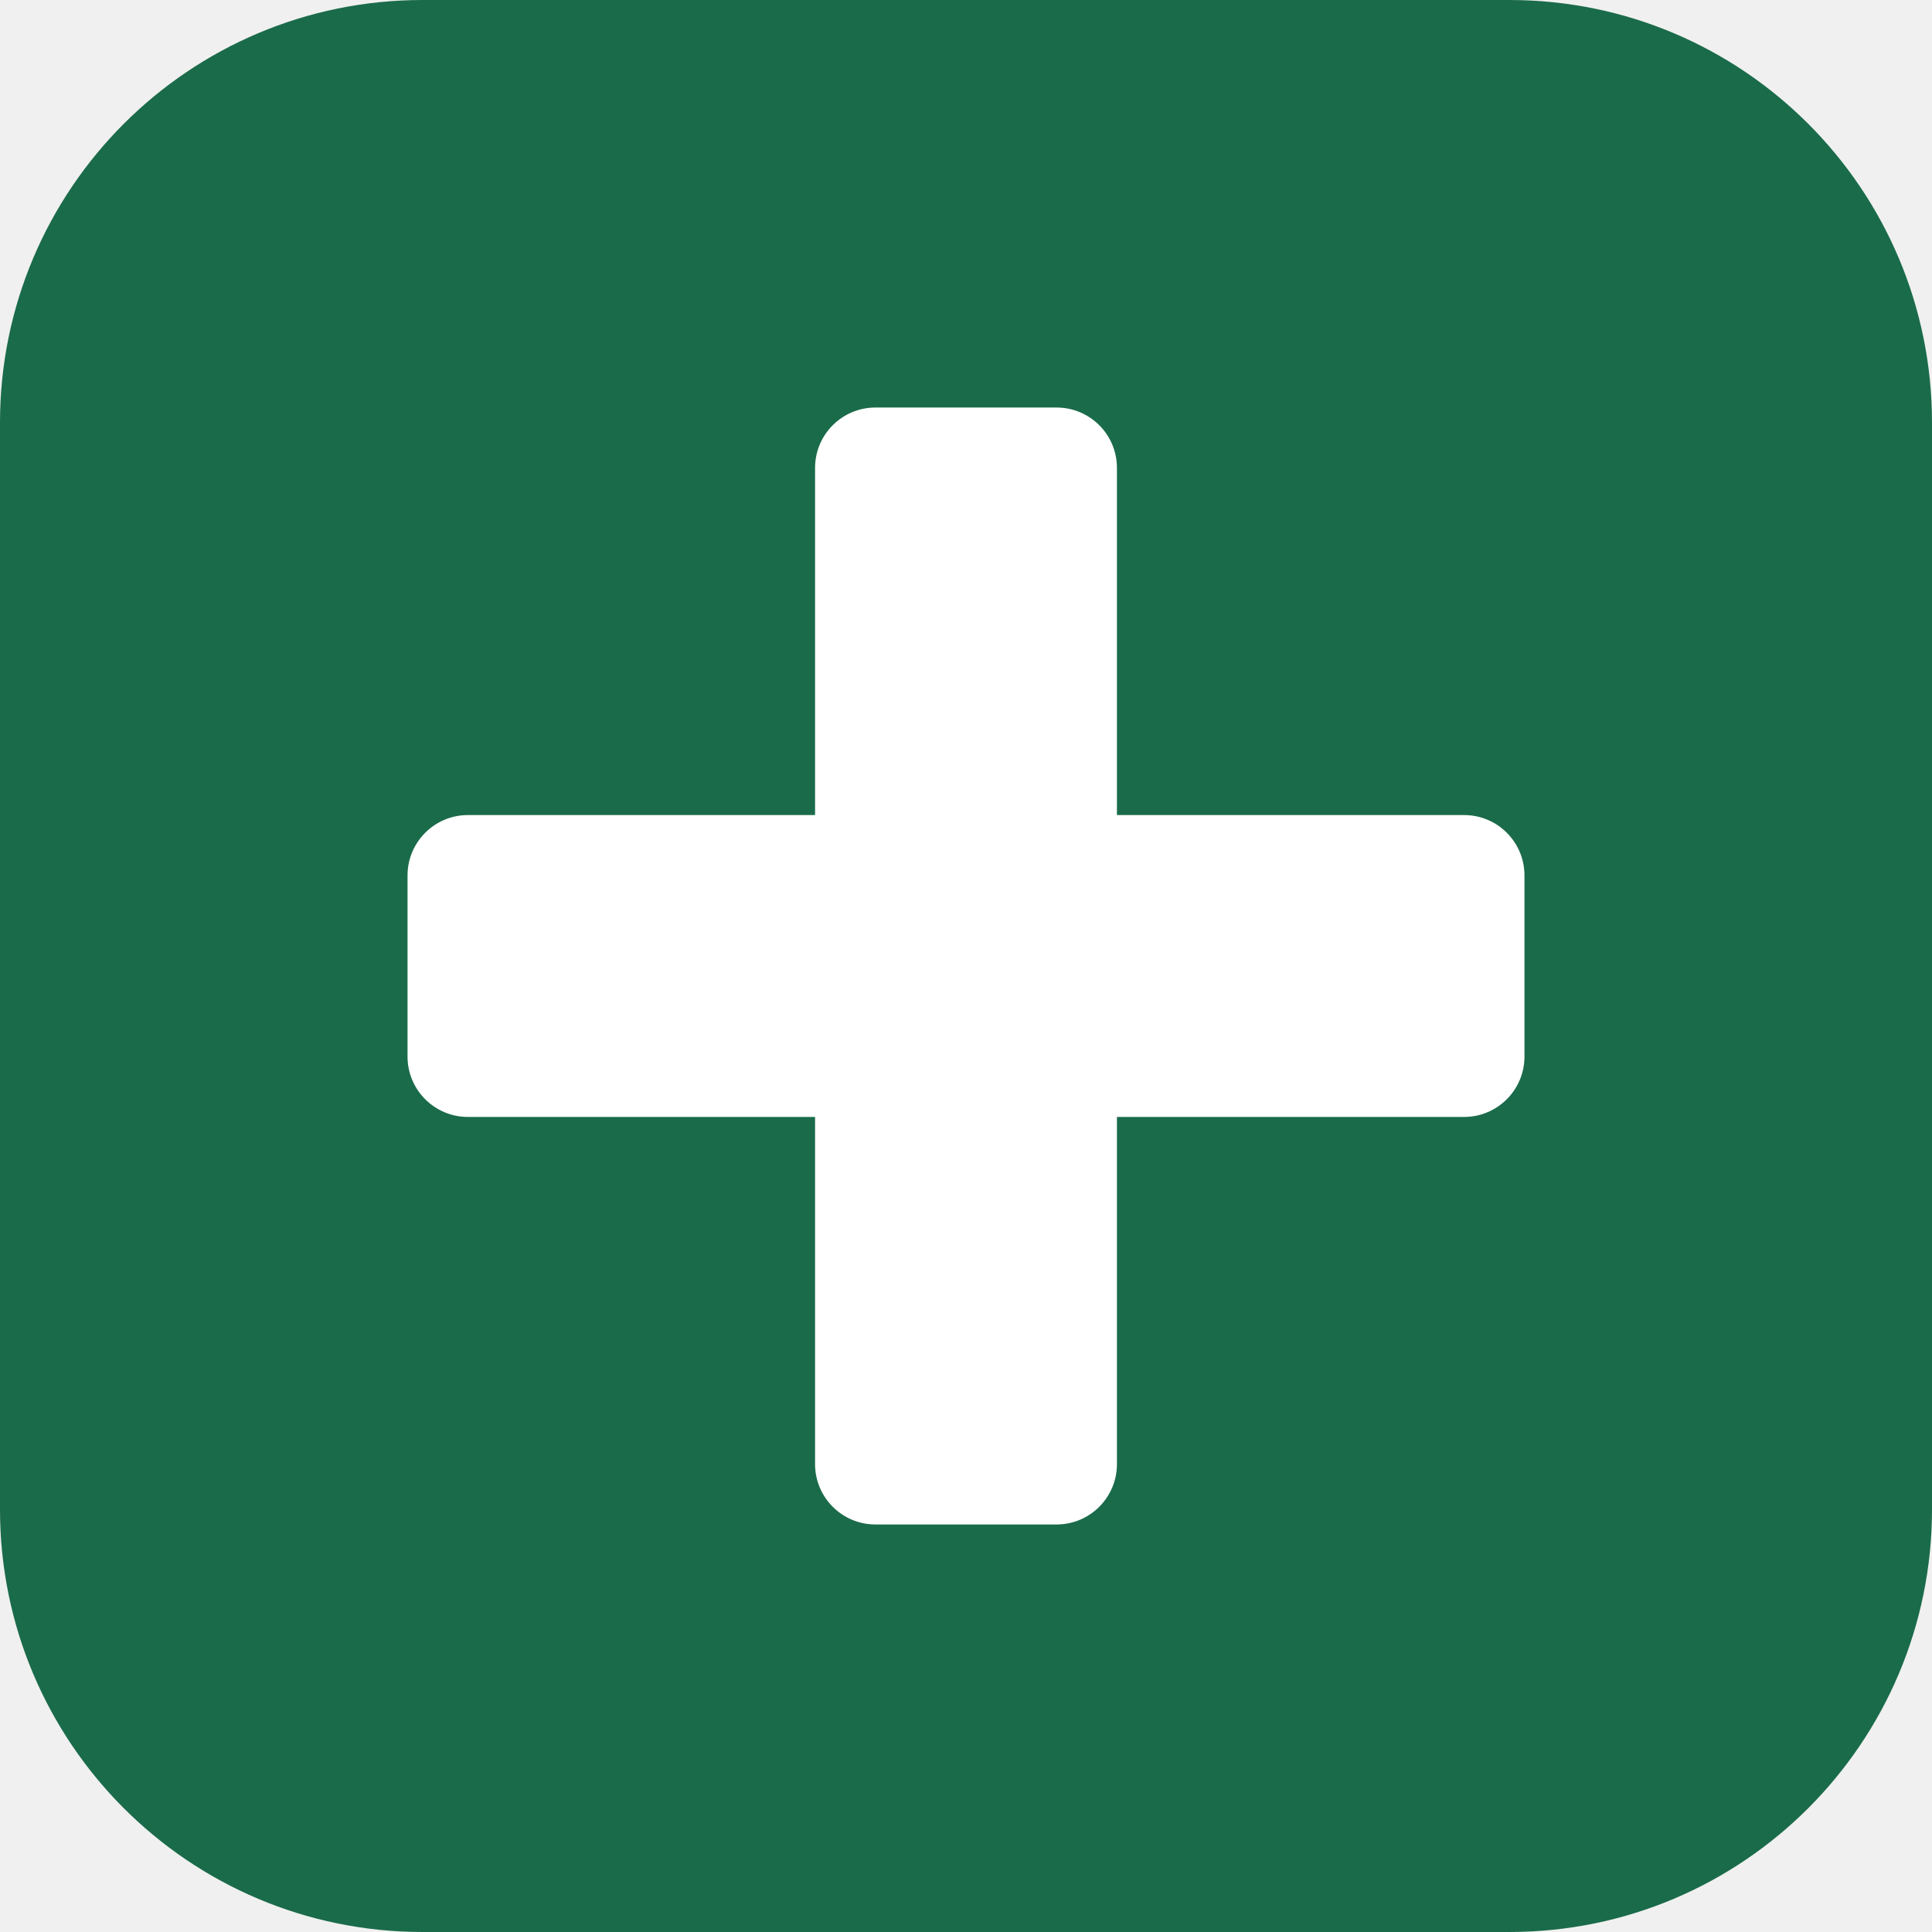
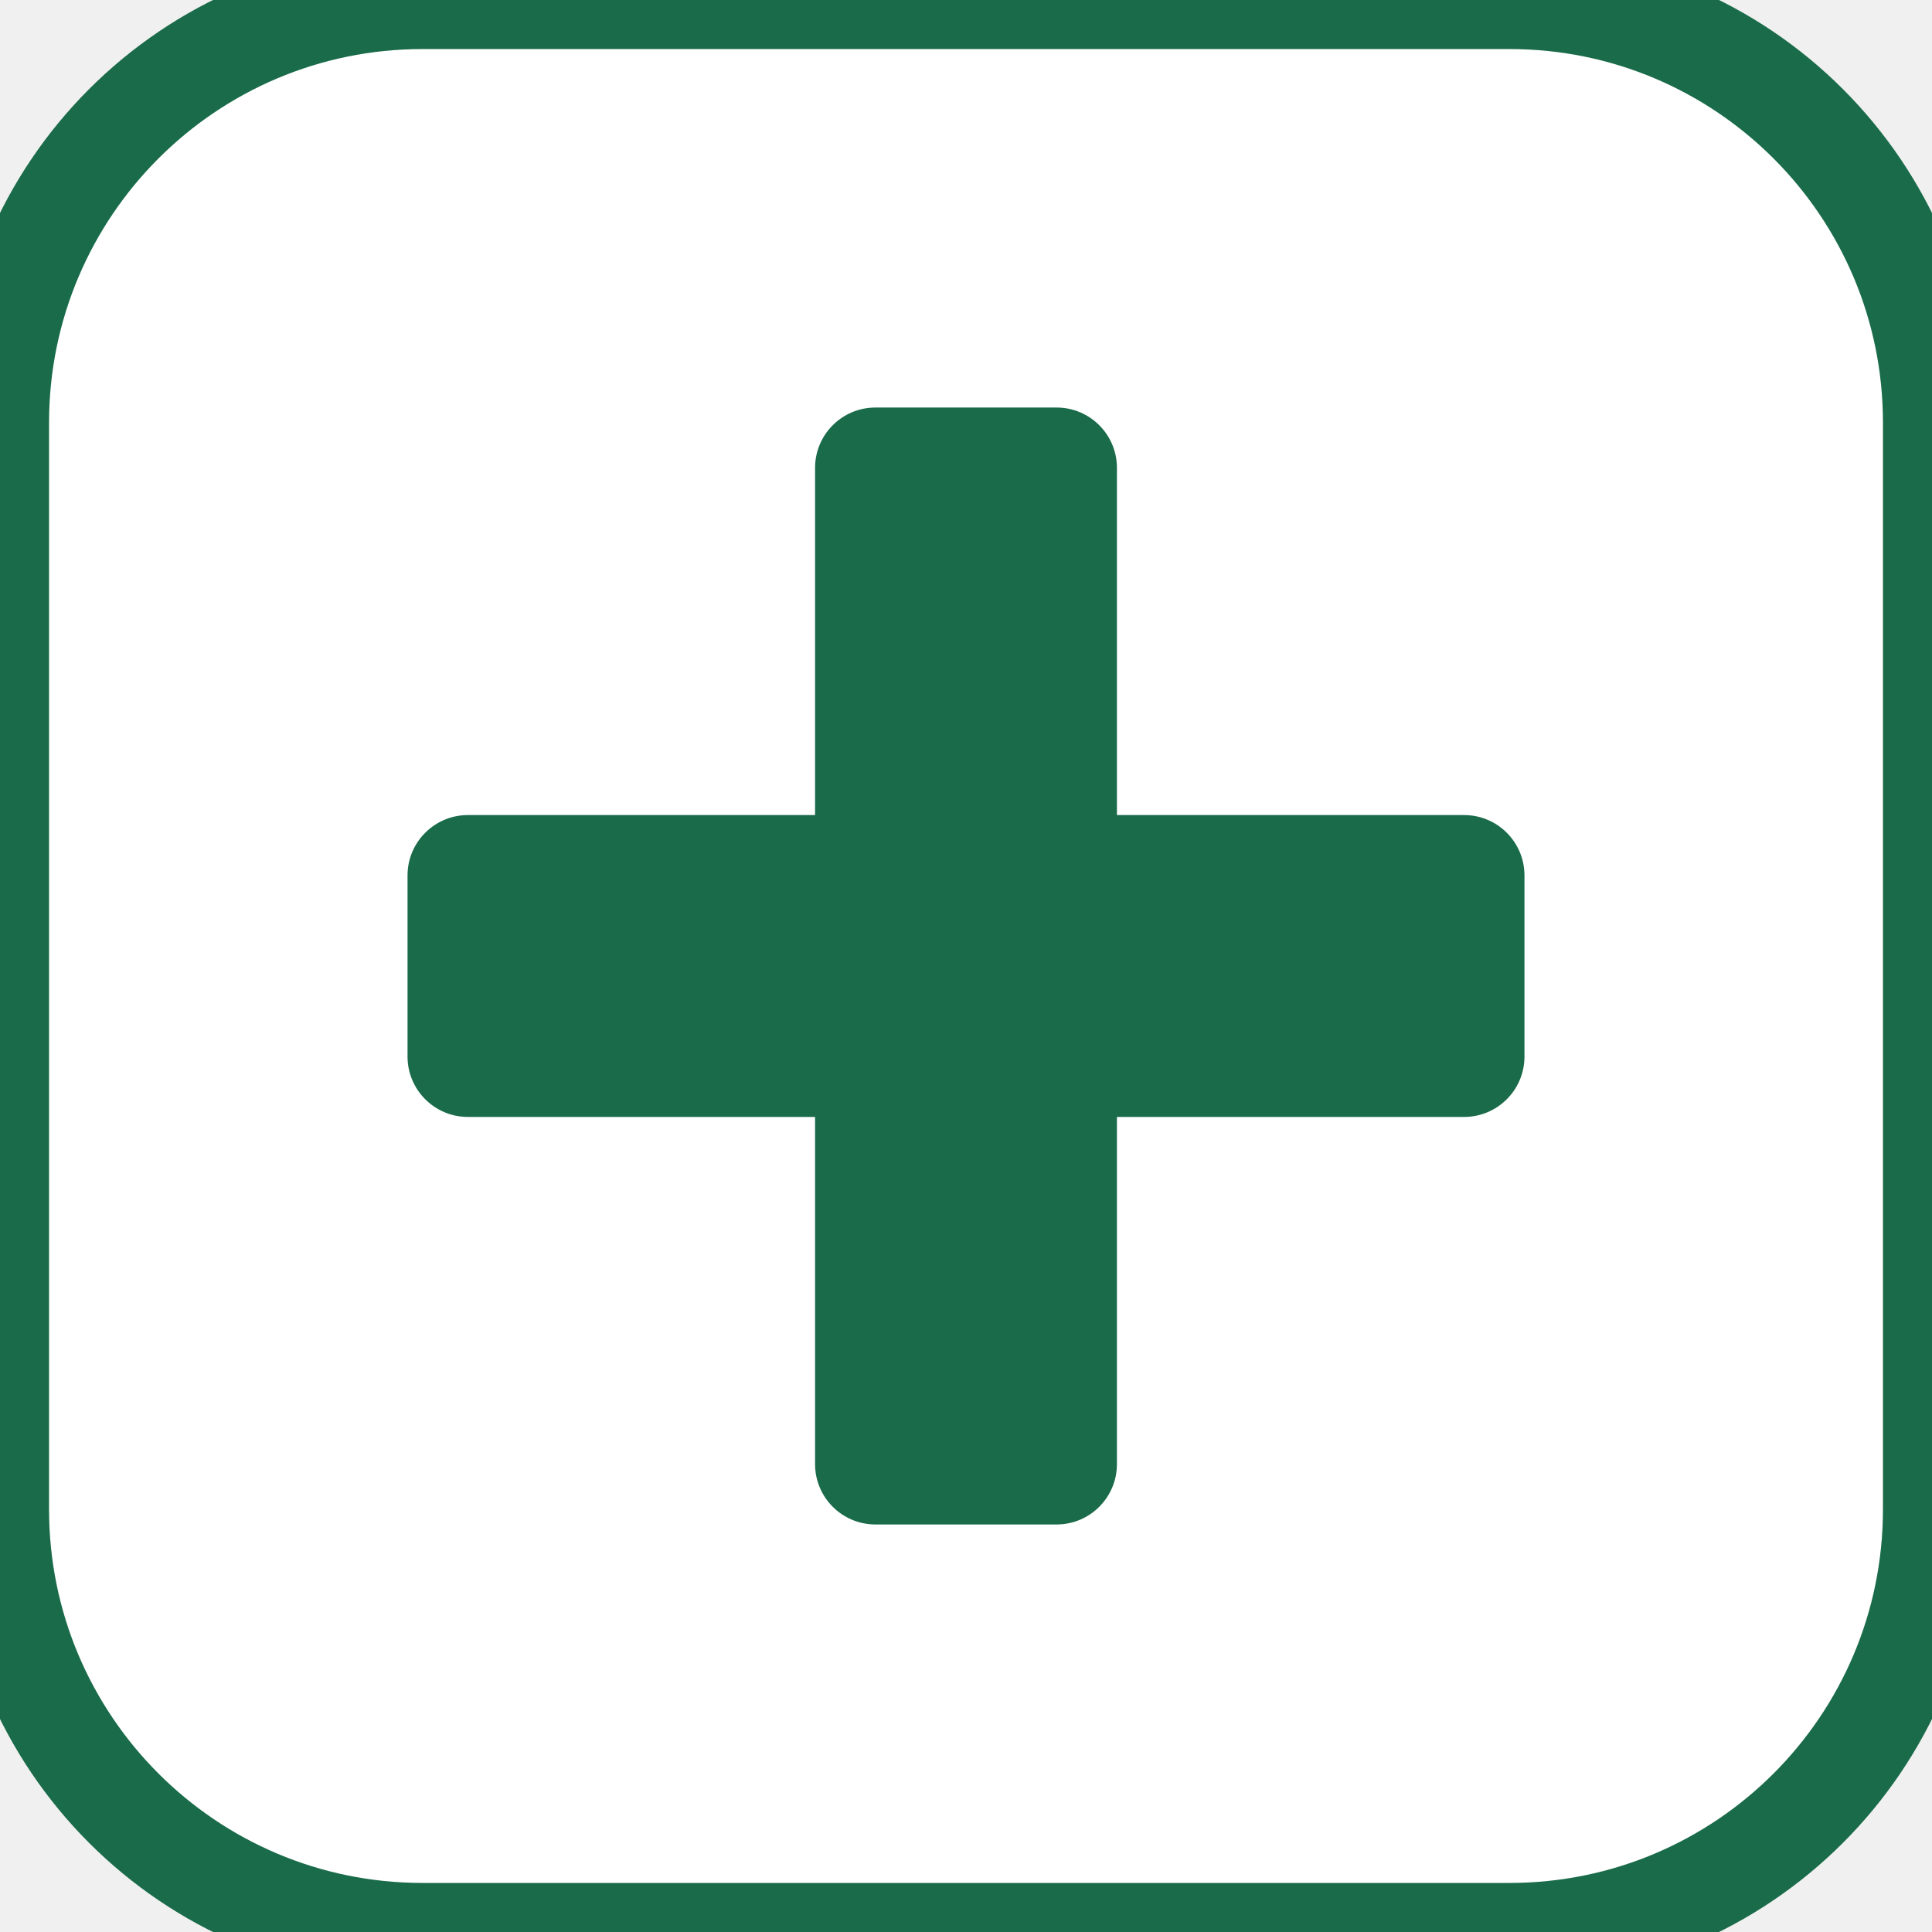
<svg xmlns="http://www.w3.org/2000/svg" viewBox="0 0 512 512">
-   <rect width="512" height="512" rx="112" fill="#1a6b4a" />
-   <rect x="108" y="216" width="296" height="80" rx="16" fill="#ffffff" />
-   <rect x="216" y="108" width="80" height="296" rx="16" fill="#ffffff" />
+   <rect width="512" height="512" rx="112" fill="#ffffff" stroke="#1a6b4a" stroke-width="26" />
+   <rect x="108" y="216" width="296" height="80" rx="16" fill="#1a6b4a" />
+   <rect x="216" y="108" width="80" height="296" rx="16" fill="#1a6b4a" />
</svg>
